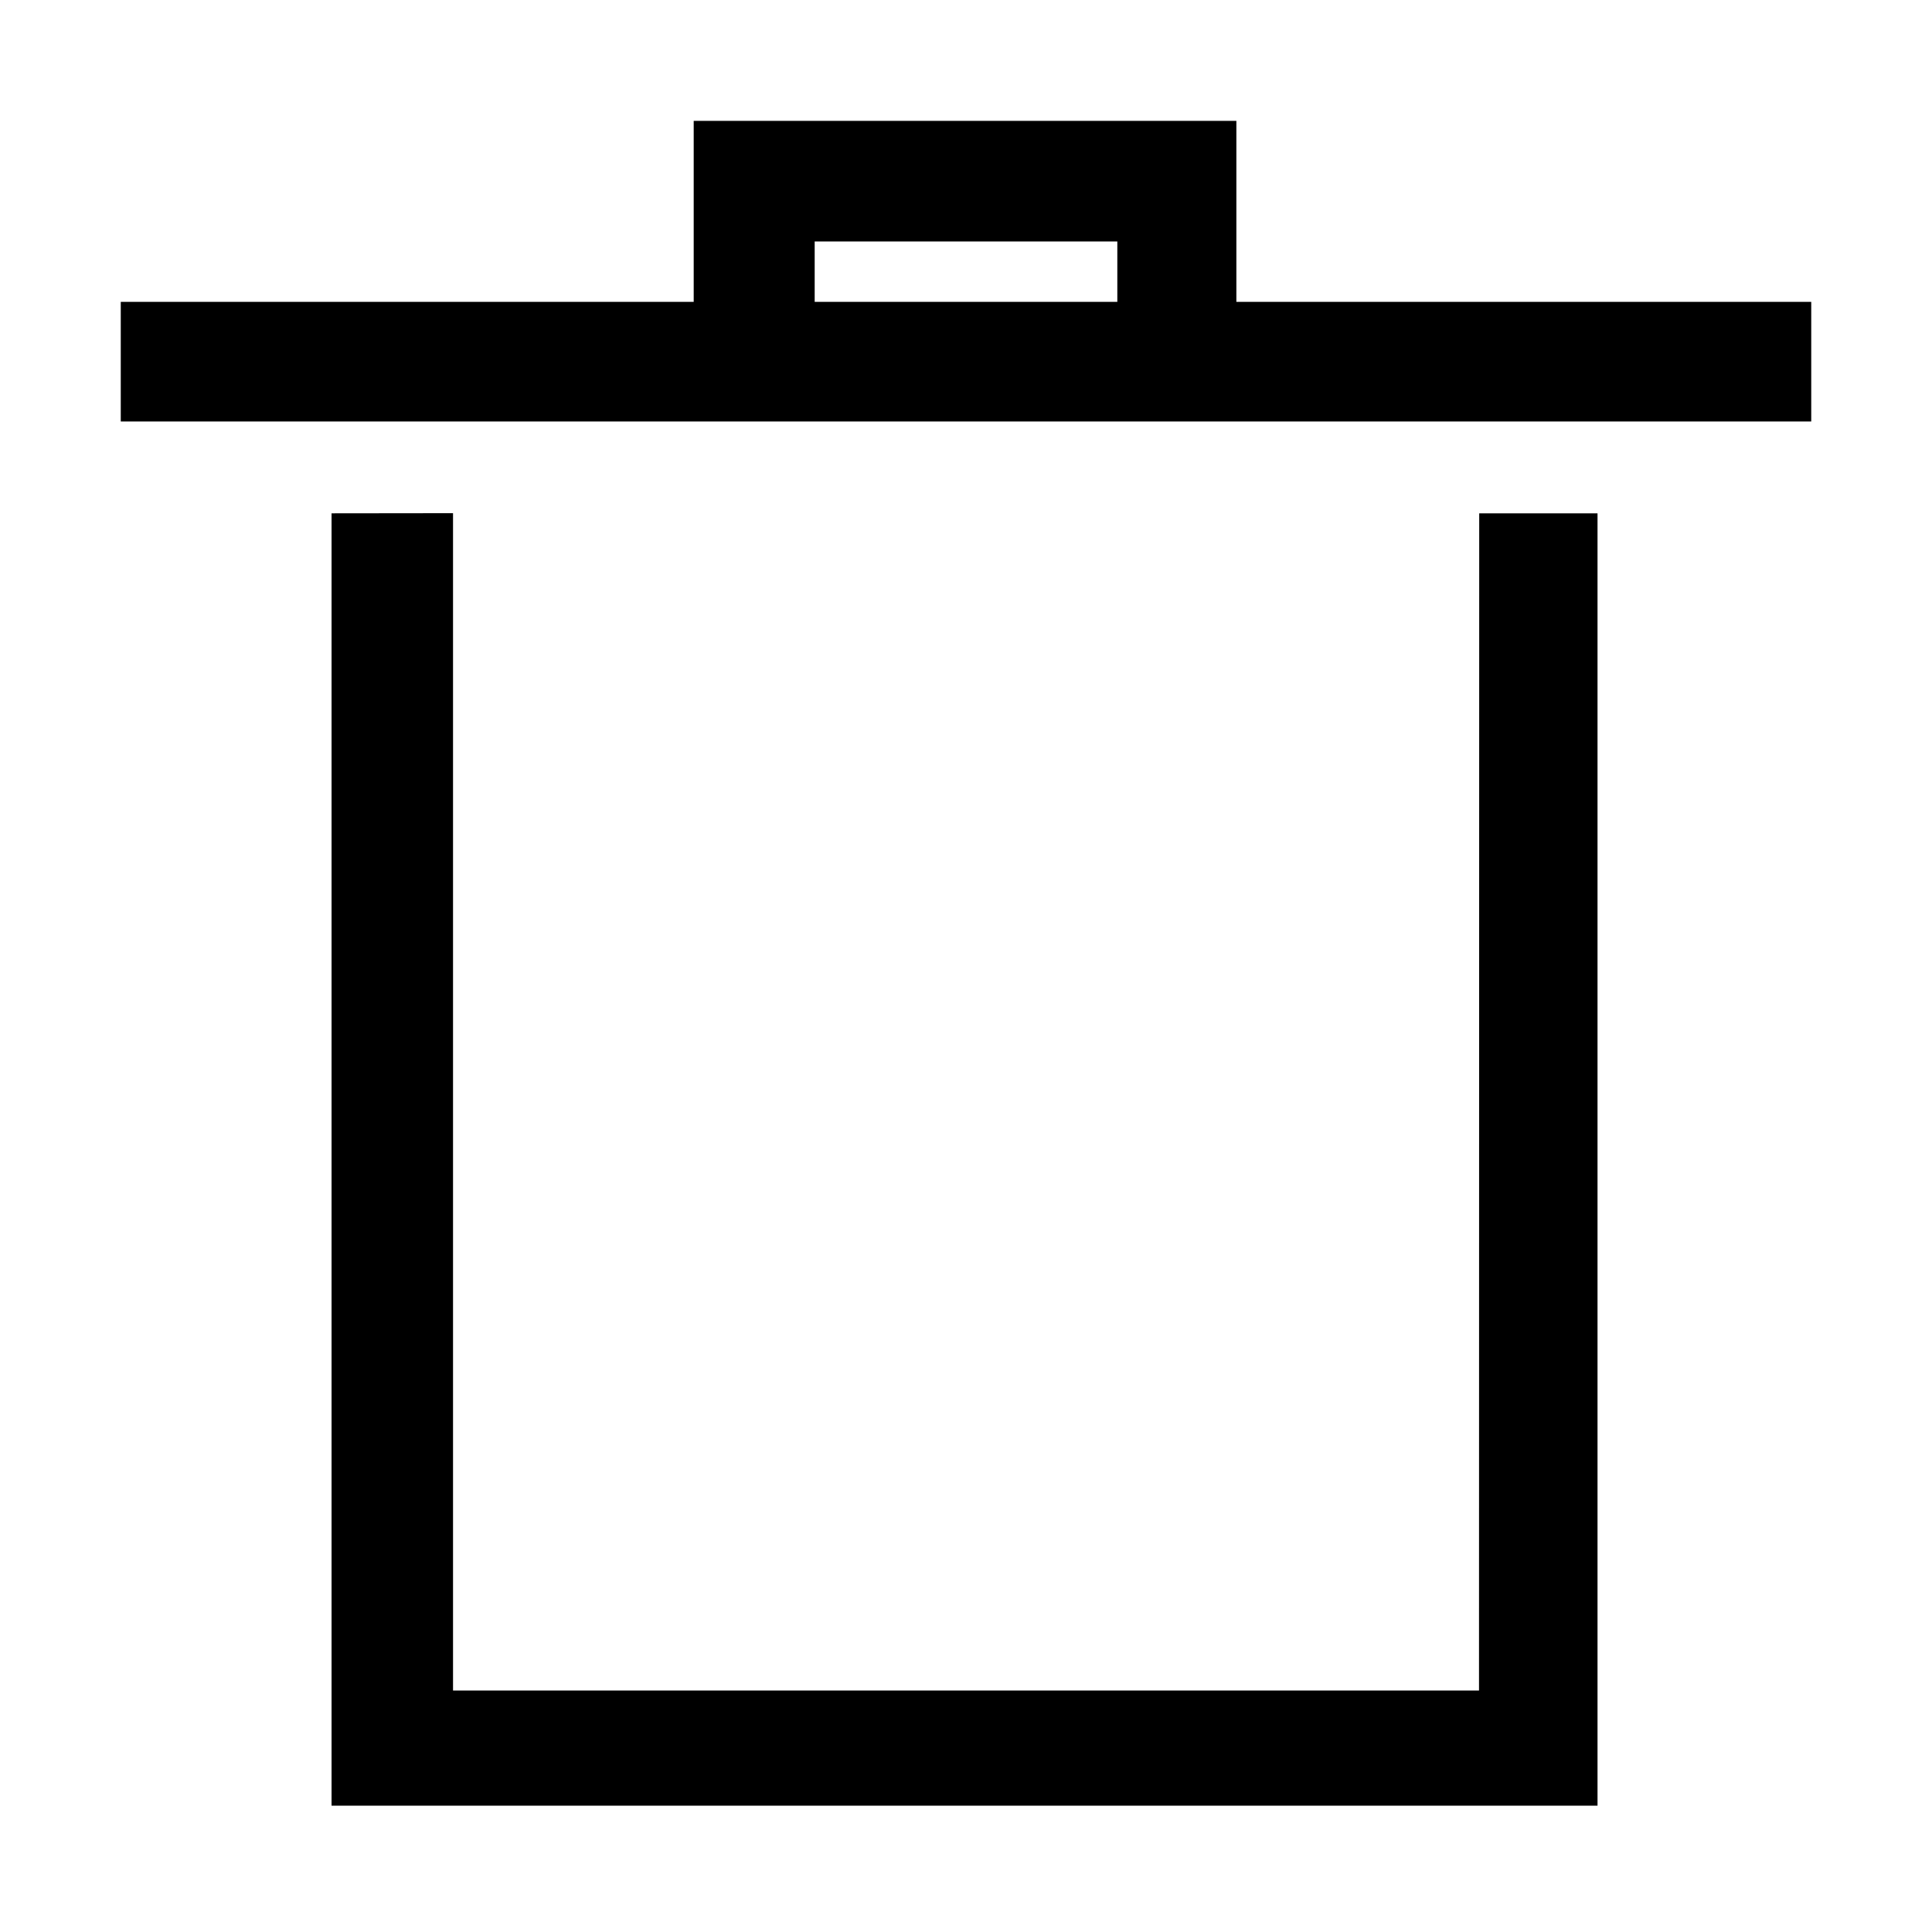
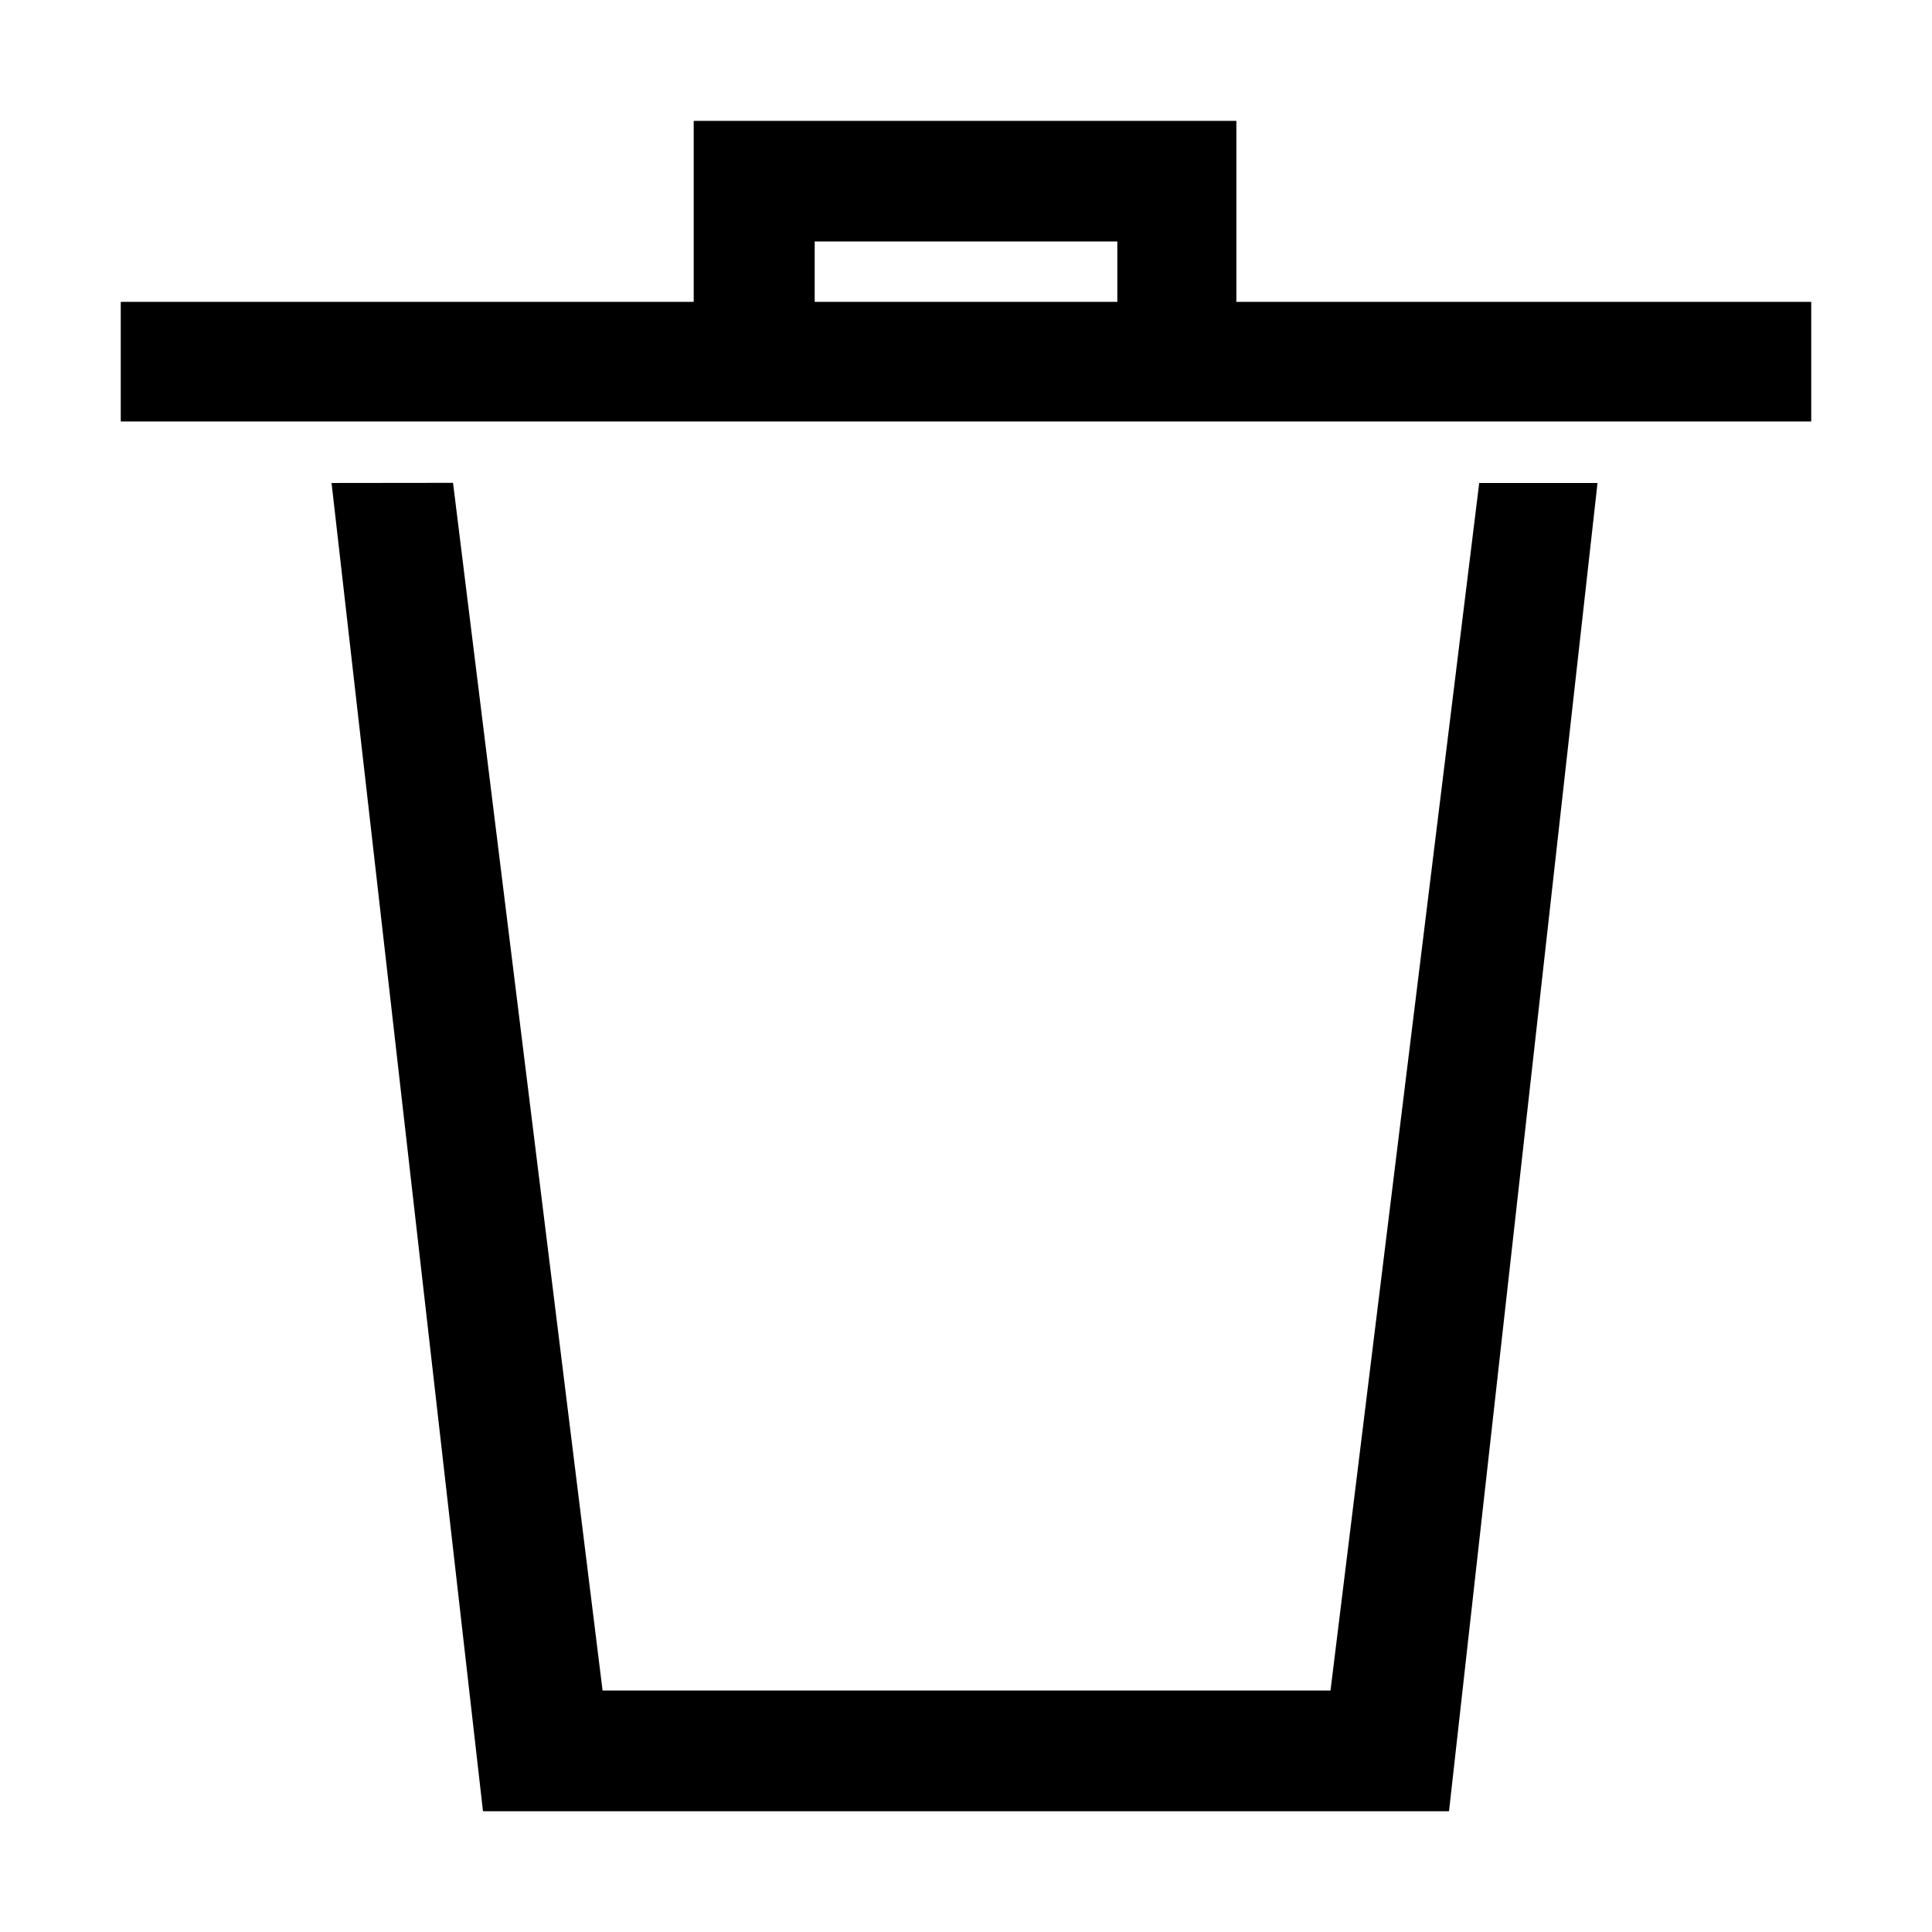
<svg xmlns="http://www.w3.org/2000/svg" xml:space="preserve" width="64px" height="64px" version="1.1" shape-rendering="geometricPrecision" text-rendering="geometricPrecision" image-rendering="optimizeQuality" fill-rule="evenodd" clip-rule="evenodd" viewBox="0 0 6400000 6400000">
  <g id="Warstwa_1">
-     <path fill="{color}" d="M400044 999934l1897937 0 0 -599535 1797660 0 0 599535 1904315 0 0 396264c-1866047,0 -3733865,0 -5599912,0l0 -396264zm4891950 700520l0 4281076 -4193673 0 0 -4281076 402406 -472 0 3900048 3398664 0 709 -3899576 391894 0zm-2593260 -700520l1002532 0 0 -199964 -1002532 0 0 199964z" />
+     <path fill="{color}" d="M400044 999934l1897937 0 0 -599535 1797660 0 0 599535 1904315 0 0 396264c-1866047,0 -3733865,0 -5599912,0l0 -396264zm4891950 600007l-491935 4400015 -3200118 0 -501620 -4400015 402406 -473 495361 4000562 2411368 0 492644 -4000089 391894 0zm-2593260 -600007l1002532 0 0 -199964 -1002532 0 0 199964z" />
  </g>
</svg>
